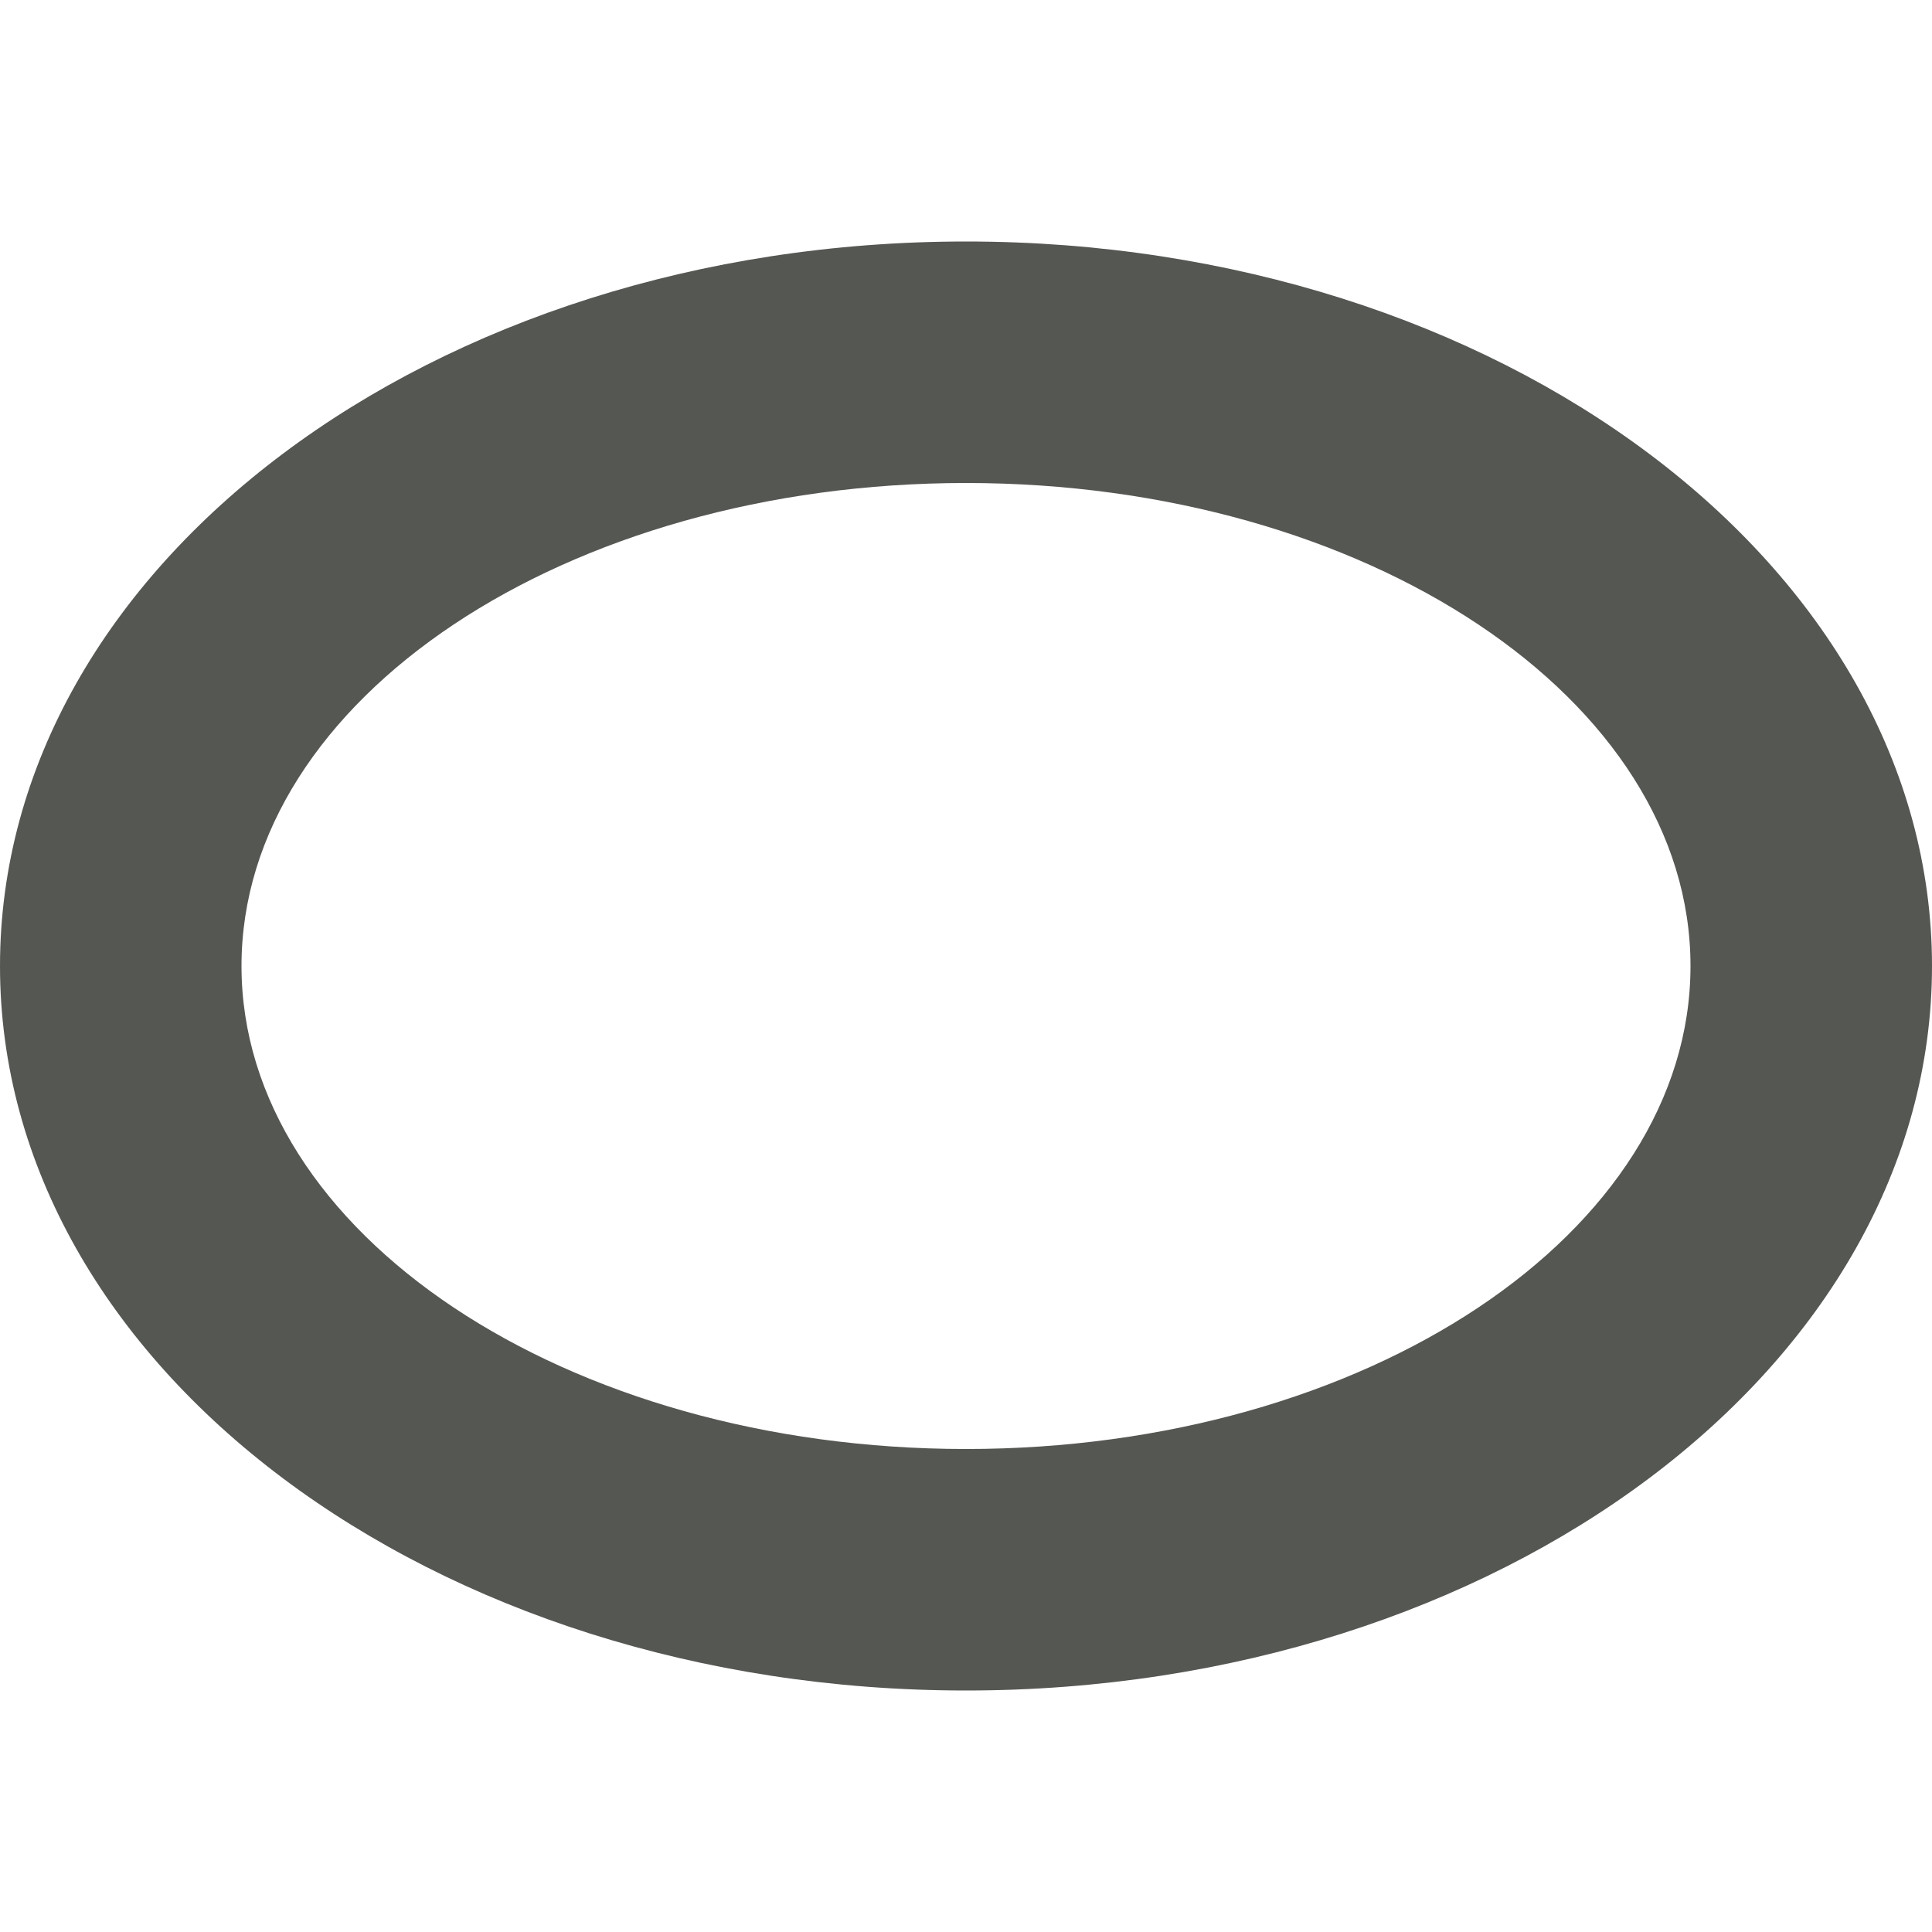
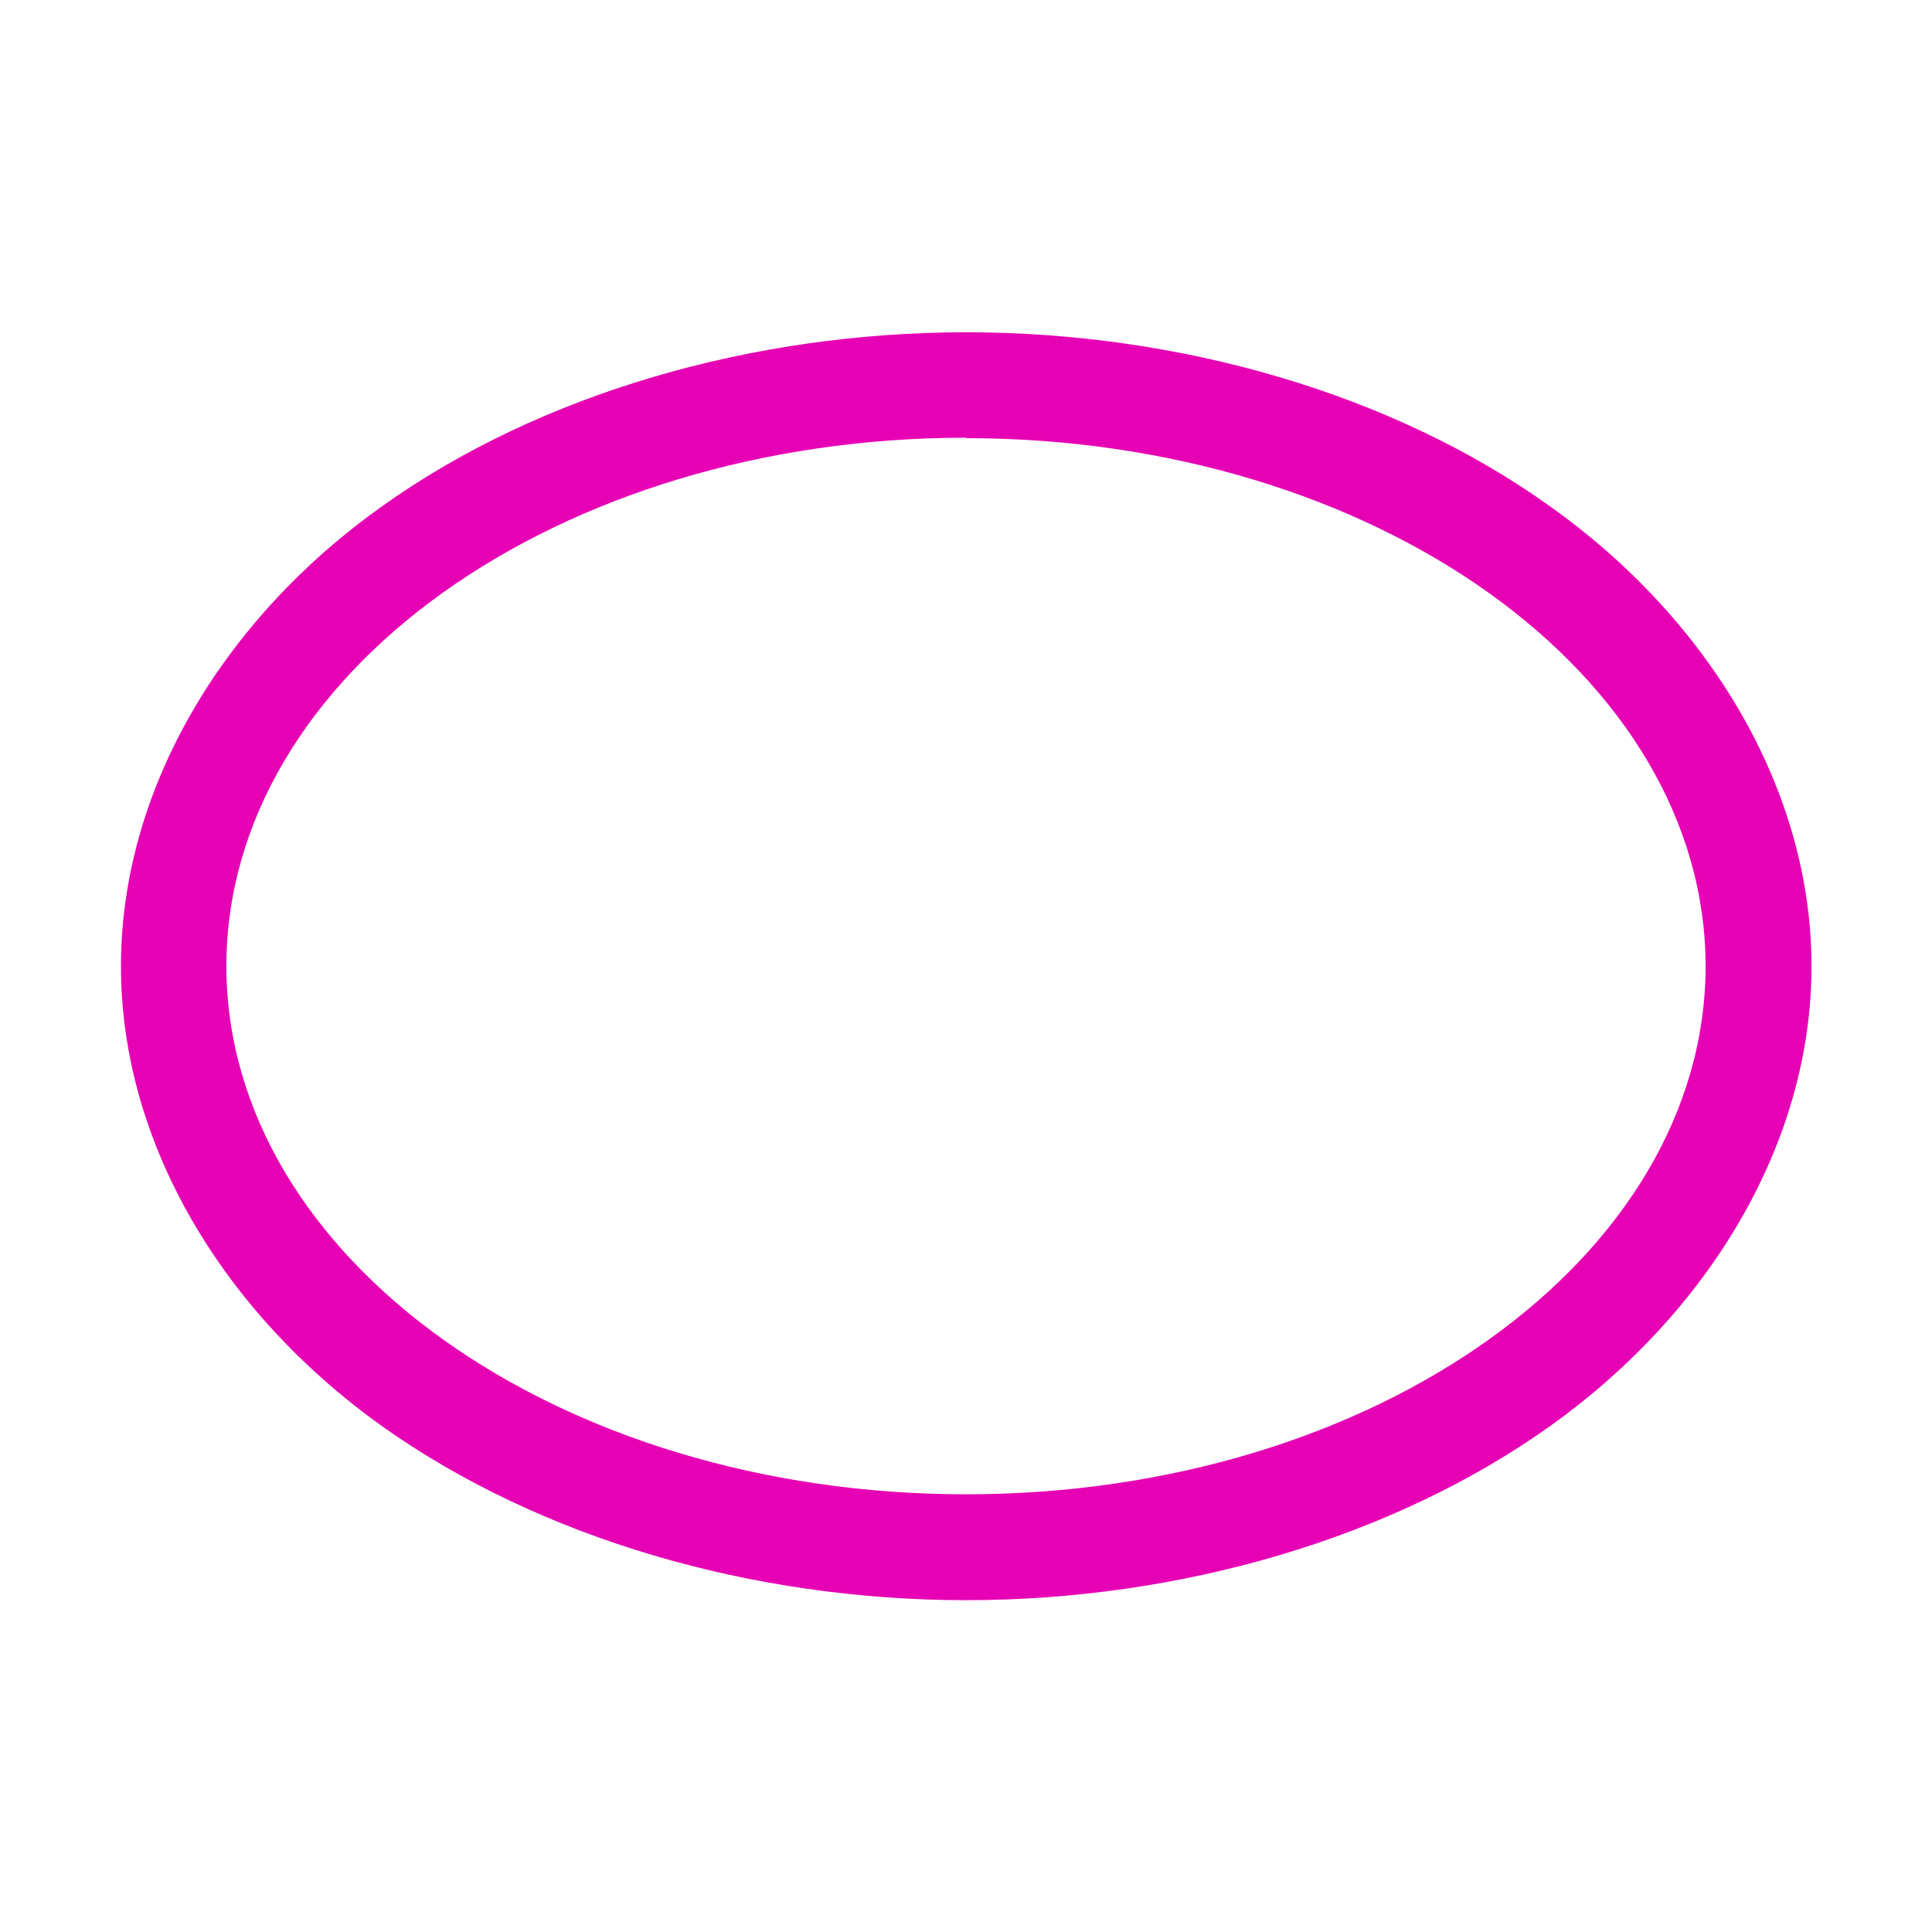
- <svg xmlns="http://www.w3.org/2000/svg" viewBox="0 0 16 16">
-   <path d="m8 2a8 6 0 0 0 -8 6 8 6 0 0 0 8 6 8 6 0 0 0 8-6 8 6 0 0 0 -8-6zm0 2a6 4 0 0 1 6 4 6 4 0 0 1 -6 4 6 4 0 0 1 -6-4 6 4 0 0 1 6-4z" fill="#555753" />
+ <svg xmlns="http://www.w3.org/2000/svg" height="16" viewBox="0 0 4.233 4.233" width="16" version="1.1" id="svg11">
+   <defs id="defs15" />
+   <linearGradient id="a" gradientUnits="userSpaceOnUse" x1="8" x2="8" y1="15.237" y2=".763">
+     <stop offset="0" stop-color="#7c9fcf" id="stop2" />
+     <stop offset=".5" stop-color="#7c9ece" id="stop4" />
+     <stop offset="1" stop-color="#7b9dcf" id="stop6" />
+   </linearGradient>
+   <path d="M 2.117,0.728 C 1.649,0.728 1.183,0.862 0.836,1.11 0.489,1.357 0.265,1.729 0.265,2.117 0.265,2.505 0.489,2.876 0.836,3.124 1.183,3.371 1.649,3.506 2.117,3.506 2.584,3.506 3.051,3.371 3.397,3.124 3.744,2.876 3.969,2.505 3.969,2.117 3.969,1.729 3.744,1.357 3.397,1.11 3.051,0.862 2.584,0.728 2.117,0.728 Z m 0,0.232 A 1.621,1.158 0 0 1 3.737,2.117 1.621,1.158 0 0 1 2.117,3.274 1.621,1.158 0 0 1 0.496,2.117 1.621,1.158 0 0 1 2.117,0.959 Z" id="path9" style="fill:#e602b4;stroke-width:0.125" />
</svg>
